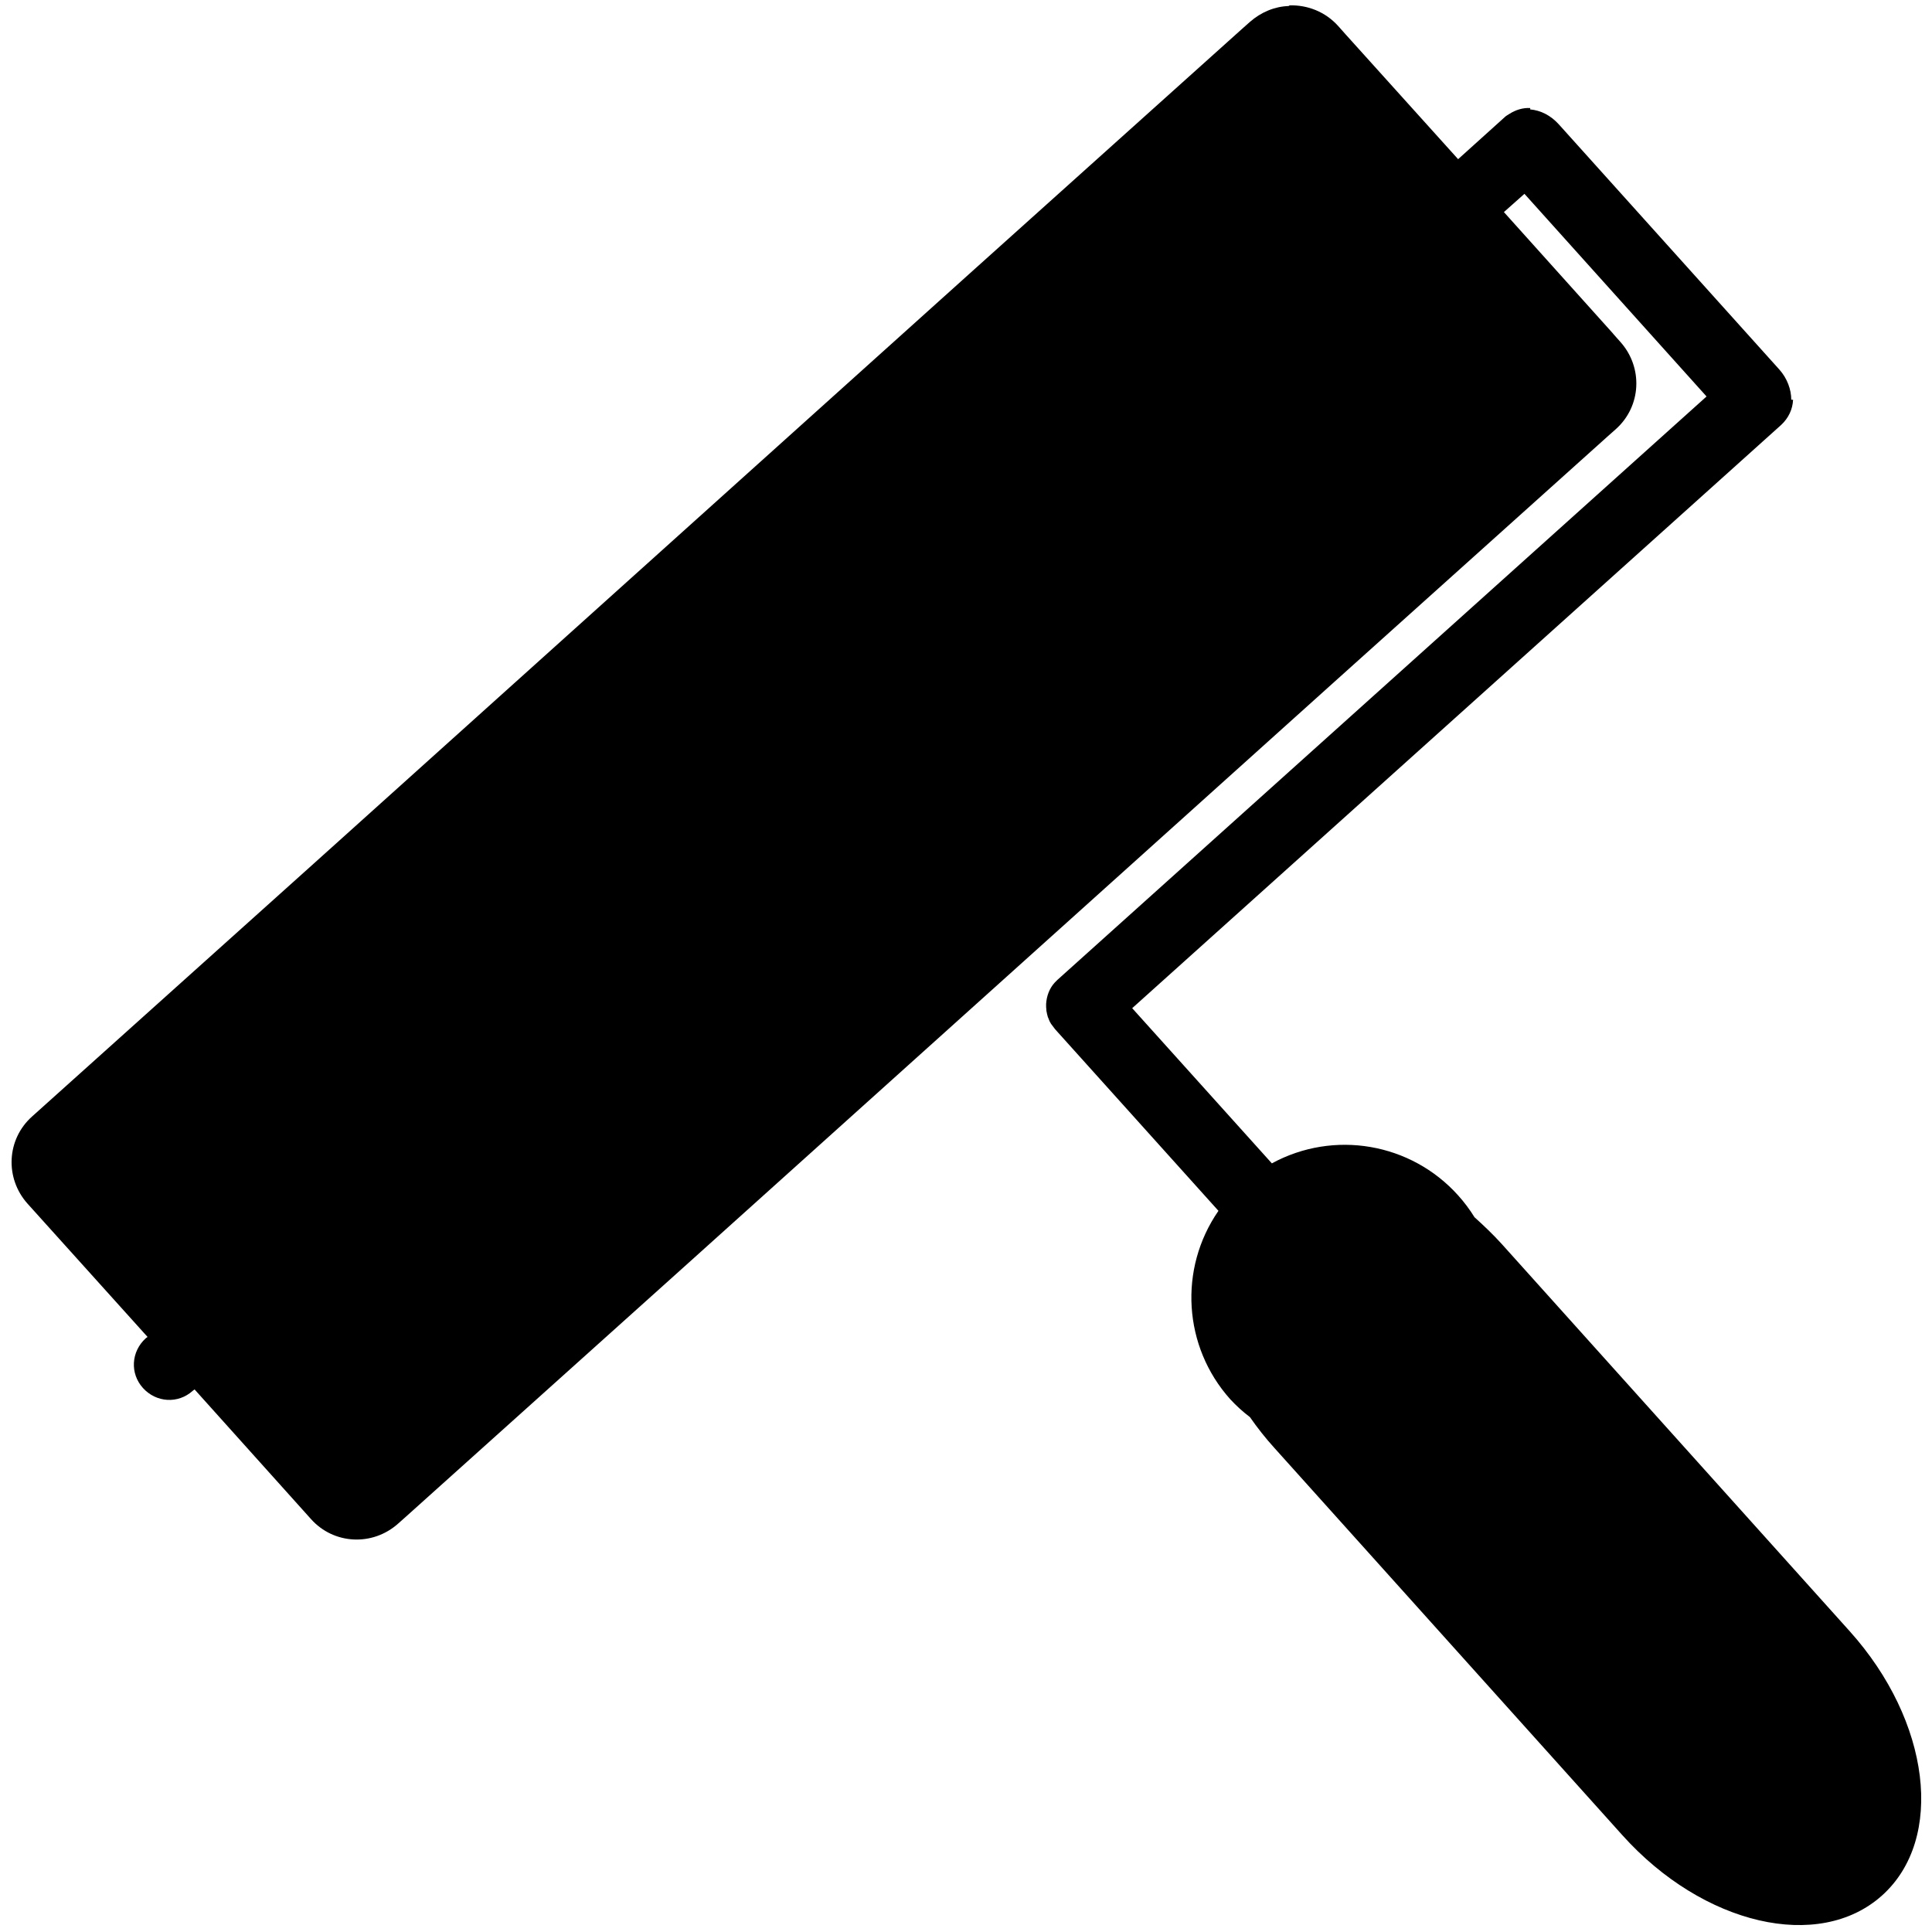
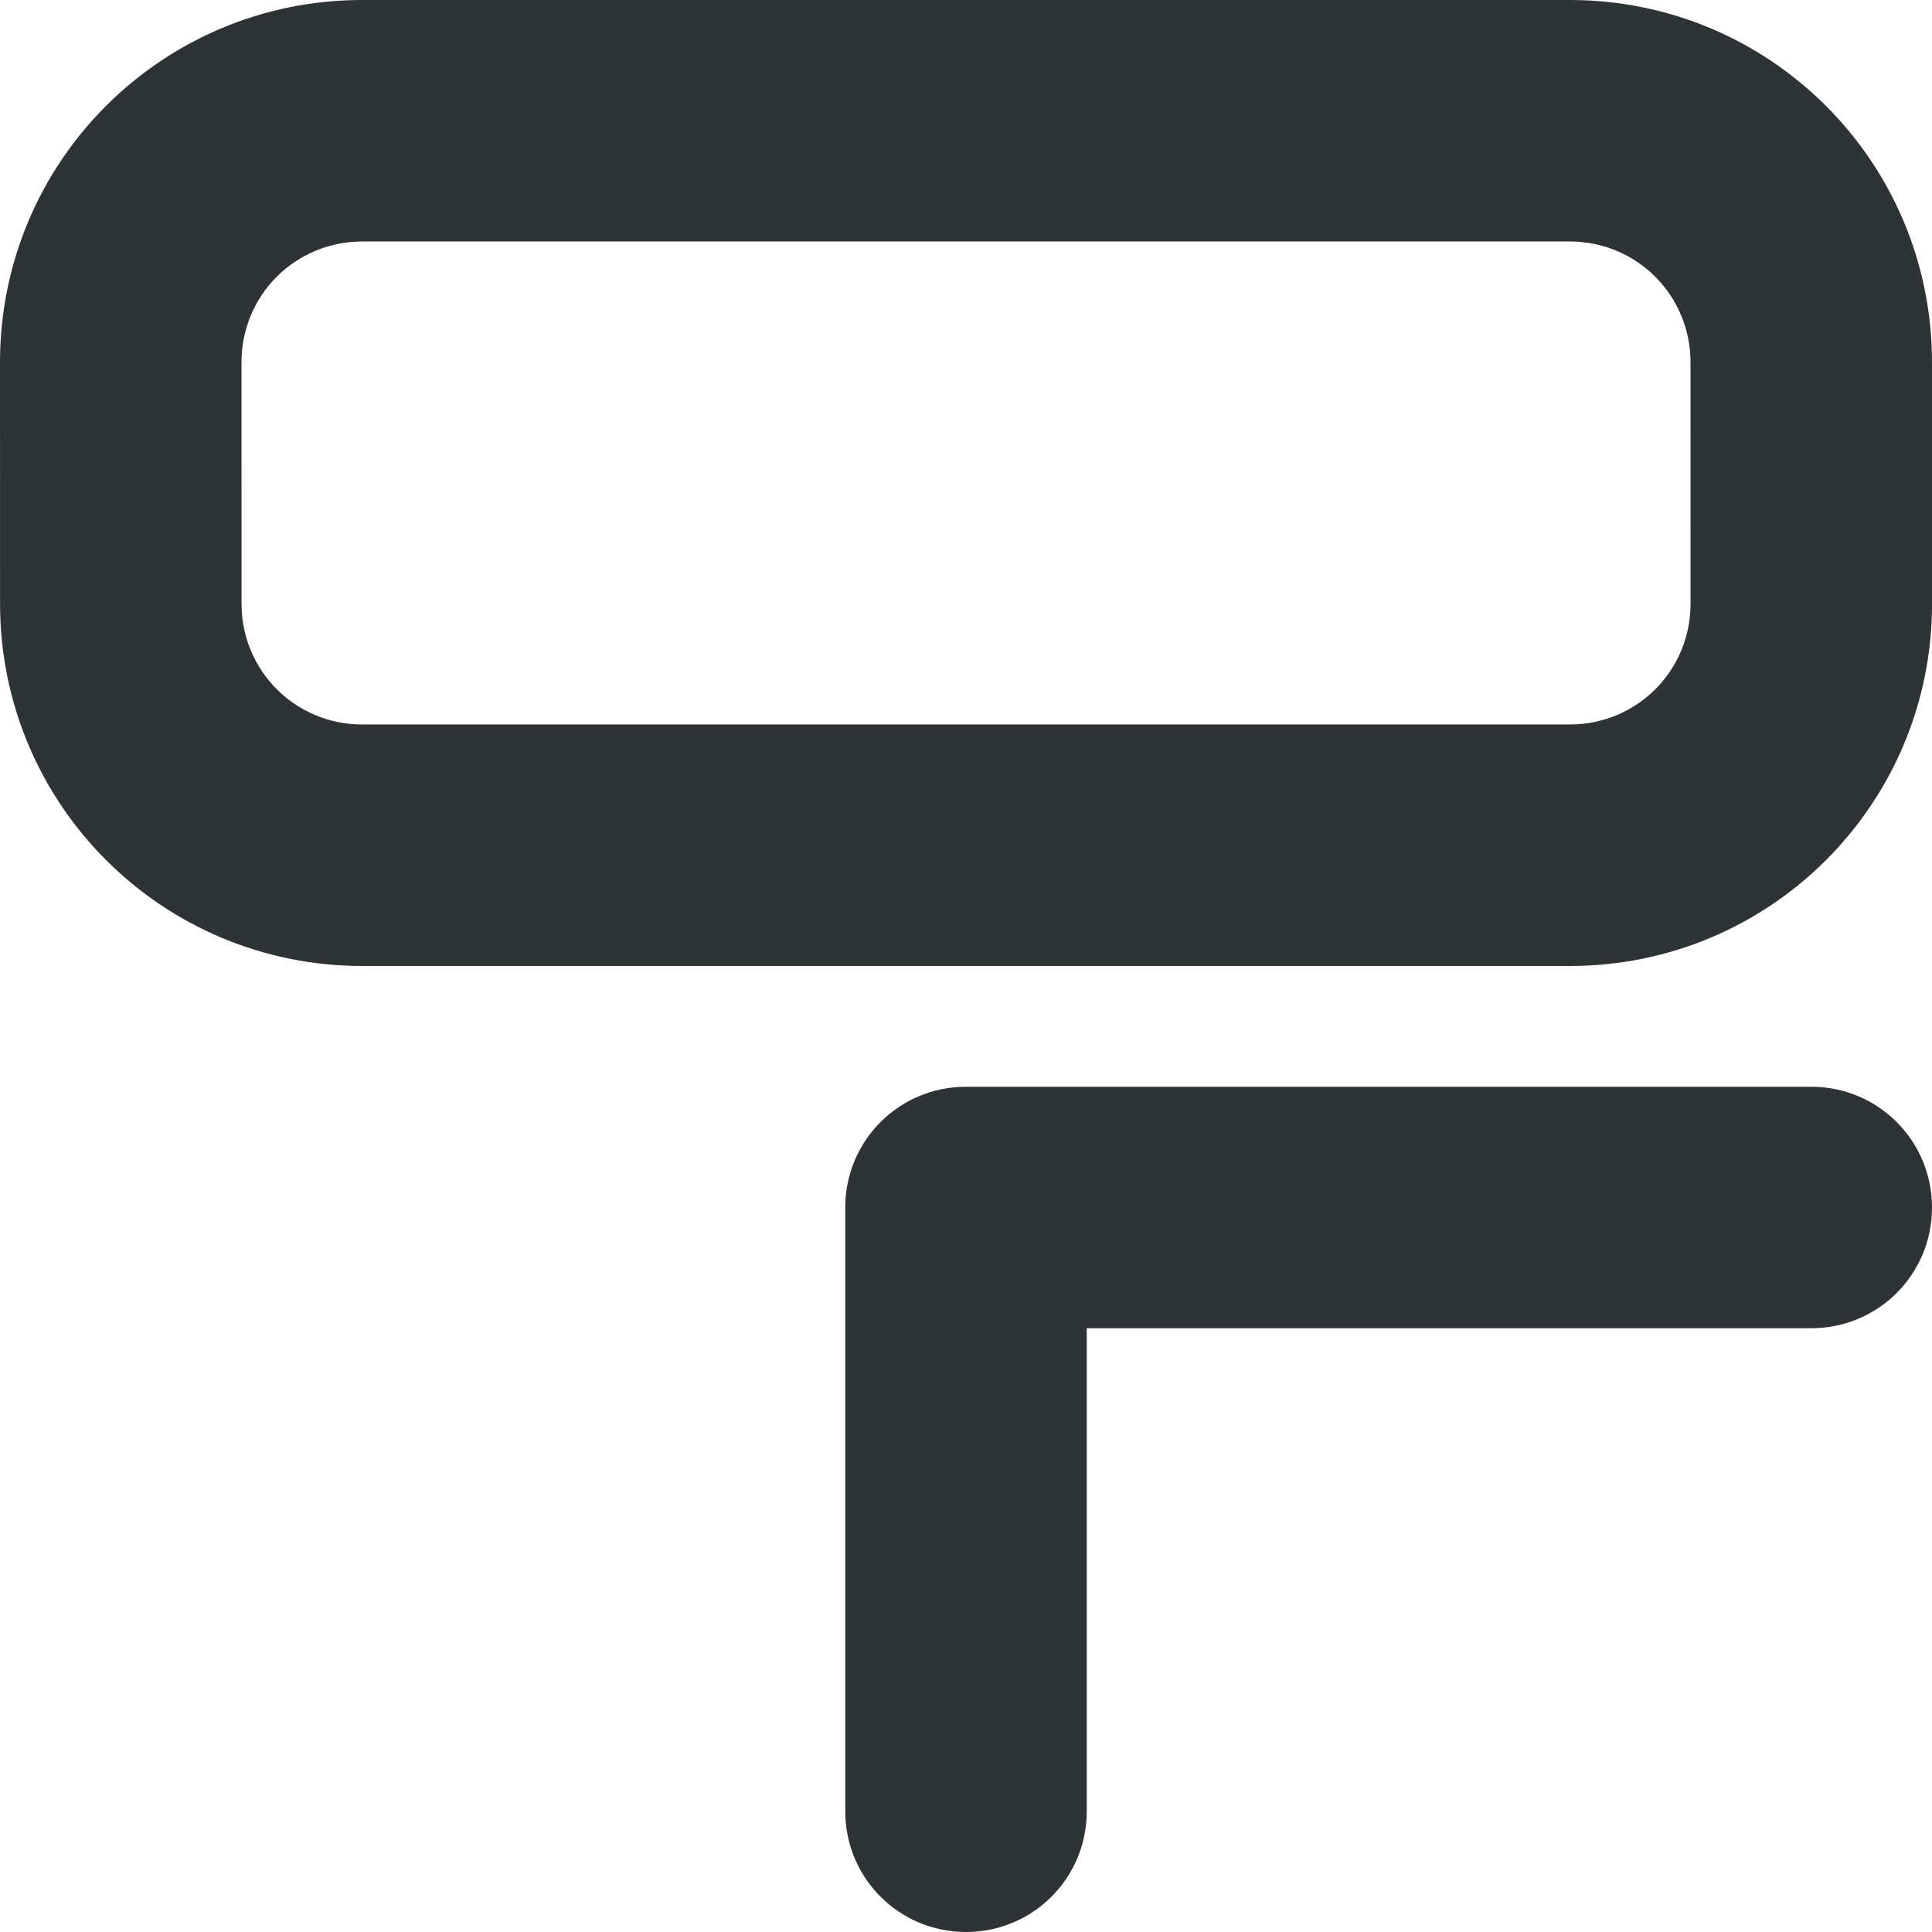
- <svg xmlns="http://www.w3.org/2000/svg" width="4.233mm" height="4.233mm" viewBox="0 0 4.233 4.233" version="1.1" id="svg23045">
-   <defs id="defs23042" />
-   <g id="layer1" transform="translate(-110.4347,-196.2598)">
-     <path id="rect16210" style="display:inline;fill:#000000;fill-opacity:1;stroke:#000000;stroke-width:0;stroke-linecap:round;stroke-linejoin:round;stroke-dashoffset:34.5;paint-order:markers stroke fill;enable-background:new" d="m 113.258,196.273 c -0.03,0.001 -0.06,0.013 -0.085,0.035 l -0.018,0.016 -0.599,0.538 -0.717,0.645 -0.717,0.645 -0.617,0.554 c -0.056,0.05 -0.06,0.135 -0.01,0.191 l 0.263,0.292 -0.004,0.003 c -0.032,0.029 -0.035,0.077 -0.006,0.109 0.029,0.032 0.077,0.035 0.109,0.006 l 0.004,-0.003 0.255,0.284 c 0.05,0.056 0.135,0.06 0.191,0.01 l 0.018,-0.016 0.599,-0.538 0.717,-0.645 0.717,-0.645 0.599,-0.538 0.018,-0.016 c 0.056,-0.05 0.06,-0.135 0.01,-0.191 l -0.016,-0.018 c -1.7e-4,-1.8e-4 -1.9e-4,-2.6e-4 -2.6e-4,-5.3e-4 l -0.239,-0.266 0.045,-0.04 0.399,0.444 -1.422,1.278 c -0.003,0.003 -0.005,0.005 -0.008,0.008 l 0.002,-0.002 c -0.012,0.013 -0.018,0.03 -0.019,0.047 -1.9e-4,0.004 7e-5,0.009 5.3e-4,0.013 6e-5,5.3e-4 3e-5,0.001 10e-5,0.002 7.9e-4,0.005 0.002,0.009 0.003,0.013 8e-5,1.9e-4 1.3e-4,2.6e-4 2e-4,8e-4 2e-5,7e-5 7e-5,1.3e-4 1e-4,1.9e-4 l 10e-5,1e-4 c 0.002,0.004 0.003,0.009 0.006,0.013 1.3e-4,1.9e-4 1.7e-4,5.3e-4 2.6e-4,8e-4 l 10e-5,1e-4 c 8e-5,1.3e-4 1.3e-4,1.9e-4 1.9e-4,2.6e-4 0.003,0.004 0.006,0.008 0.009,0.012 l 0.358,0.398 a 0.334,0.334 0 0 0 0.026,0.413 0.334,0.334 0 0 0 0.043,0.039 c 0.016,0.023 0.034,0.046 0.054,0.068 l 0.762,0.848 c 0.177,0.197 0.431,0.256 0.569,0.132 0.138,-0.124 0.106,-0.382 -0.071,-0.579 l -0.762,-0.848 c -0.019,-0.021 -0.04,-0.041 -0.06,-0.059 a 0.334,0.334 0 0 0 -0.036,-0.048 0.334,0.334 0 0 0 -0.408,-0.07 l -0.306,-0.34 1.422,-1.278 c 0.016,-0.015 0.025,-0.034 0.026,-0.055 l -0.004,-1.8e-4 c 1.6e-4,-0.022 -0.009,-0.047 -0.026,-0.066 l -0.483,-0.537 c -0.018,-0.02 -0.04,-0.031 -0.063,-0.033 l 1.1e-4,-0.003 c -0.016,-0.001 -0.032,0.004 -0.046,0.013 -0.003,0.002 -0.007,0.004 -0.01,0.007 l -0.102,0.092 -0.247,-0.274 -0.016,-0.018 c -0.028,-0.031 -0.067,-0.046 -0.106,-0.045 z" />
-   </g>
+ <svg xmlns="http://www.w3.org/2000/svg" width="16" height="16" version="1.1" id="svg9387">
+   <defs id="defs9391" />
+   <path id="rect37393" style="display:inline;fill:#2e3436;stroke-width:207.866;paint-order:markers stroke fill;enable-background:new" d="m 8,9 h 7 c 0.554,0 1,0.446 1,1 0,0.554 -0.446,1 -1,1 H 8 c -0.554,0 -1,-0.446 -1,-1 0,-0.554 0.446,-1 1,-1 z m 1,1 v 5 c 0,0.554 -0.446,1 -1,1 -0.554,0 -1,-0.446 -1,-1 v -5 c 0,-0.554 0.446,-1 1,-1 0.554,0 1,0.446 1,1 z M 3,-8e-5 c -1.66,0 -3,1.34 -3,3 l 4.2e-4,2 c 3.5e-4,1.66 1.34,3 3,3 h 10 c 1.66,0 3,-1.34 3,-3 l -4.2e-4,-2 c -3.5e-4,-1.66 -1.34,-3 -3,-3 z m 0,2 h 10 c 0.555,0 1,0.445 1,1 l 4.2e-4,2 c 1.2e-4,0.555 -0.445,1 -1,1 h -10 c -0.555,0 -1,-0.445 -1,-1 L 2,3 c -1.2e-4,-0.555 0.445,-1 1,-1 z" />
</svg>
